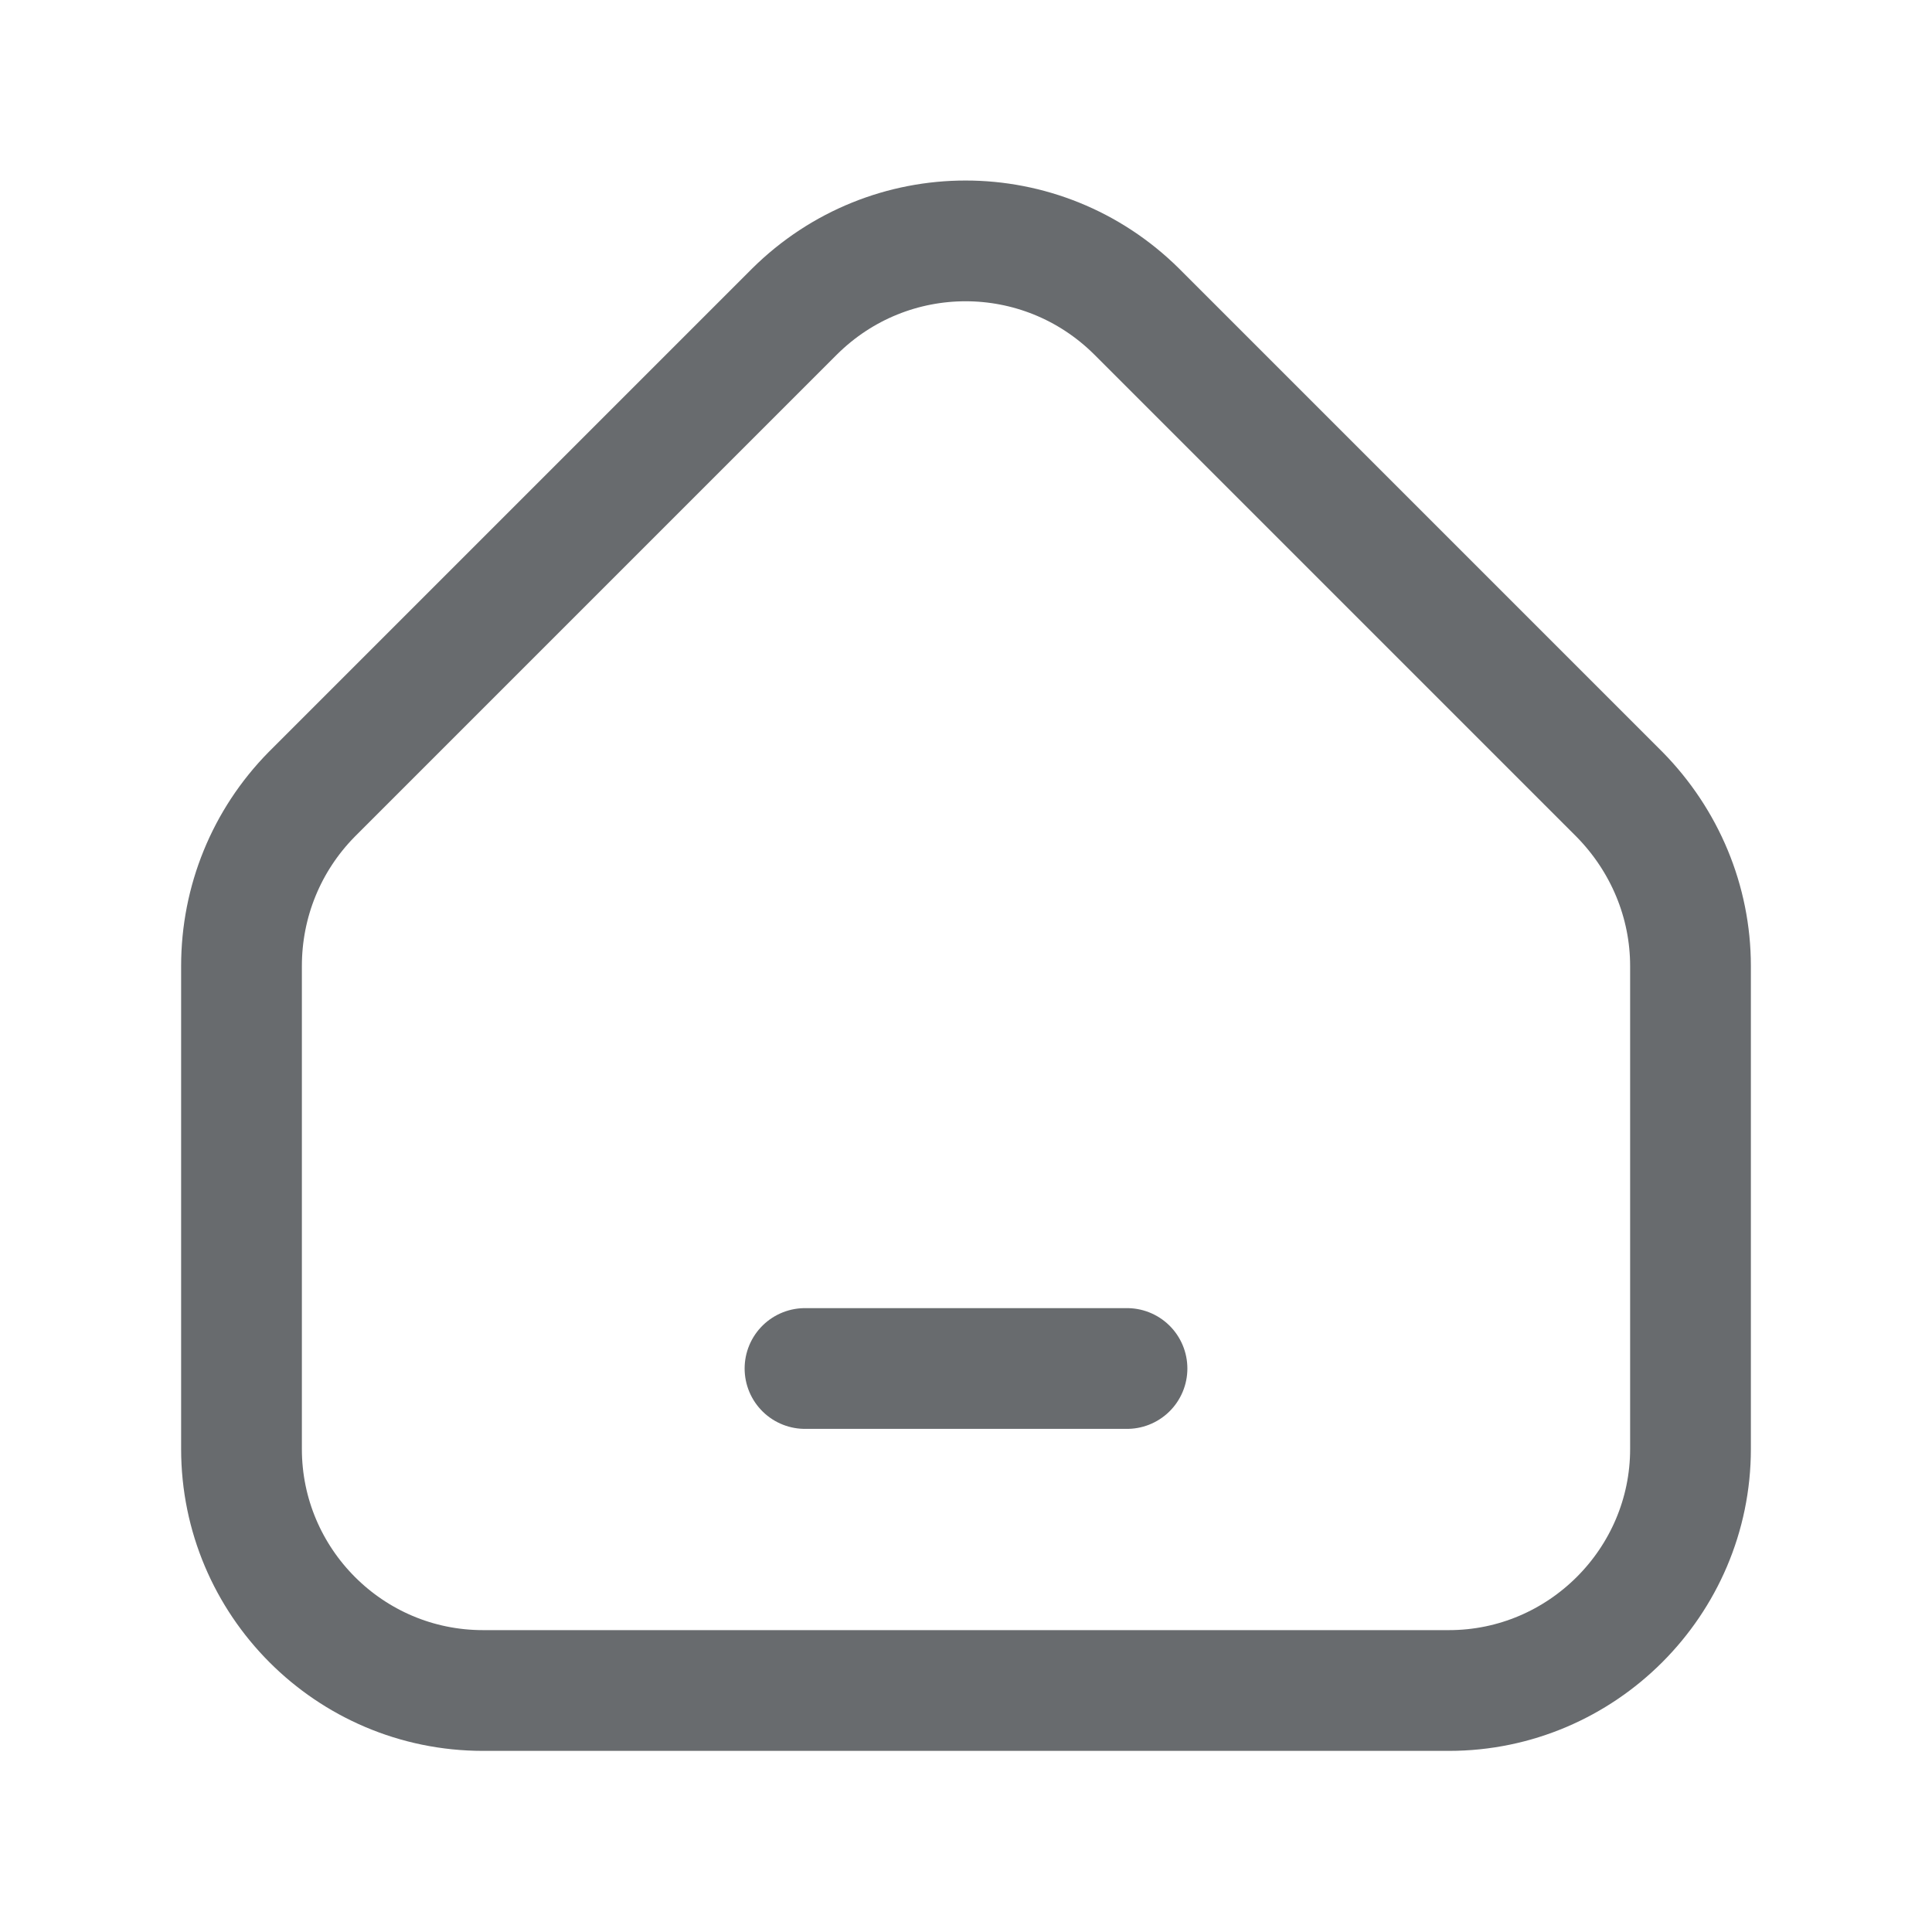
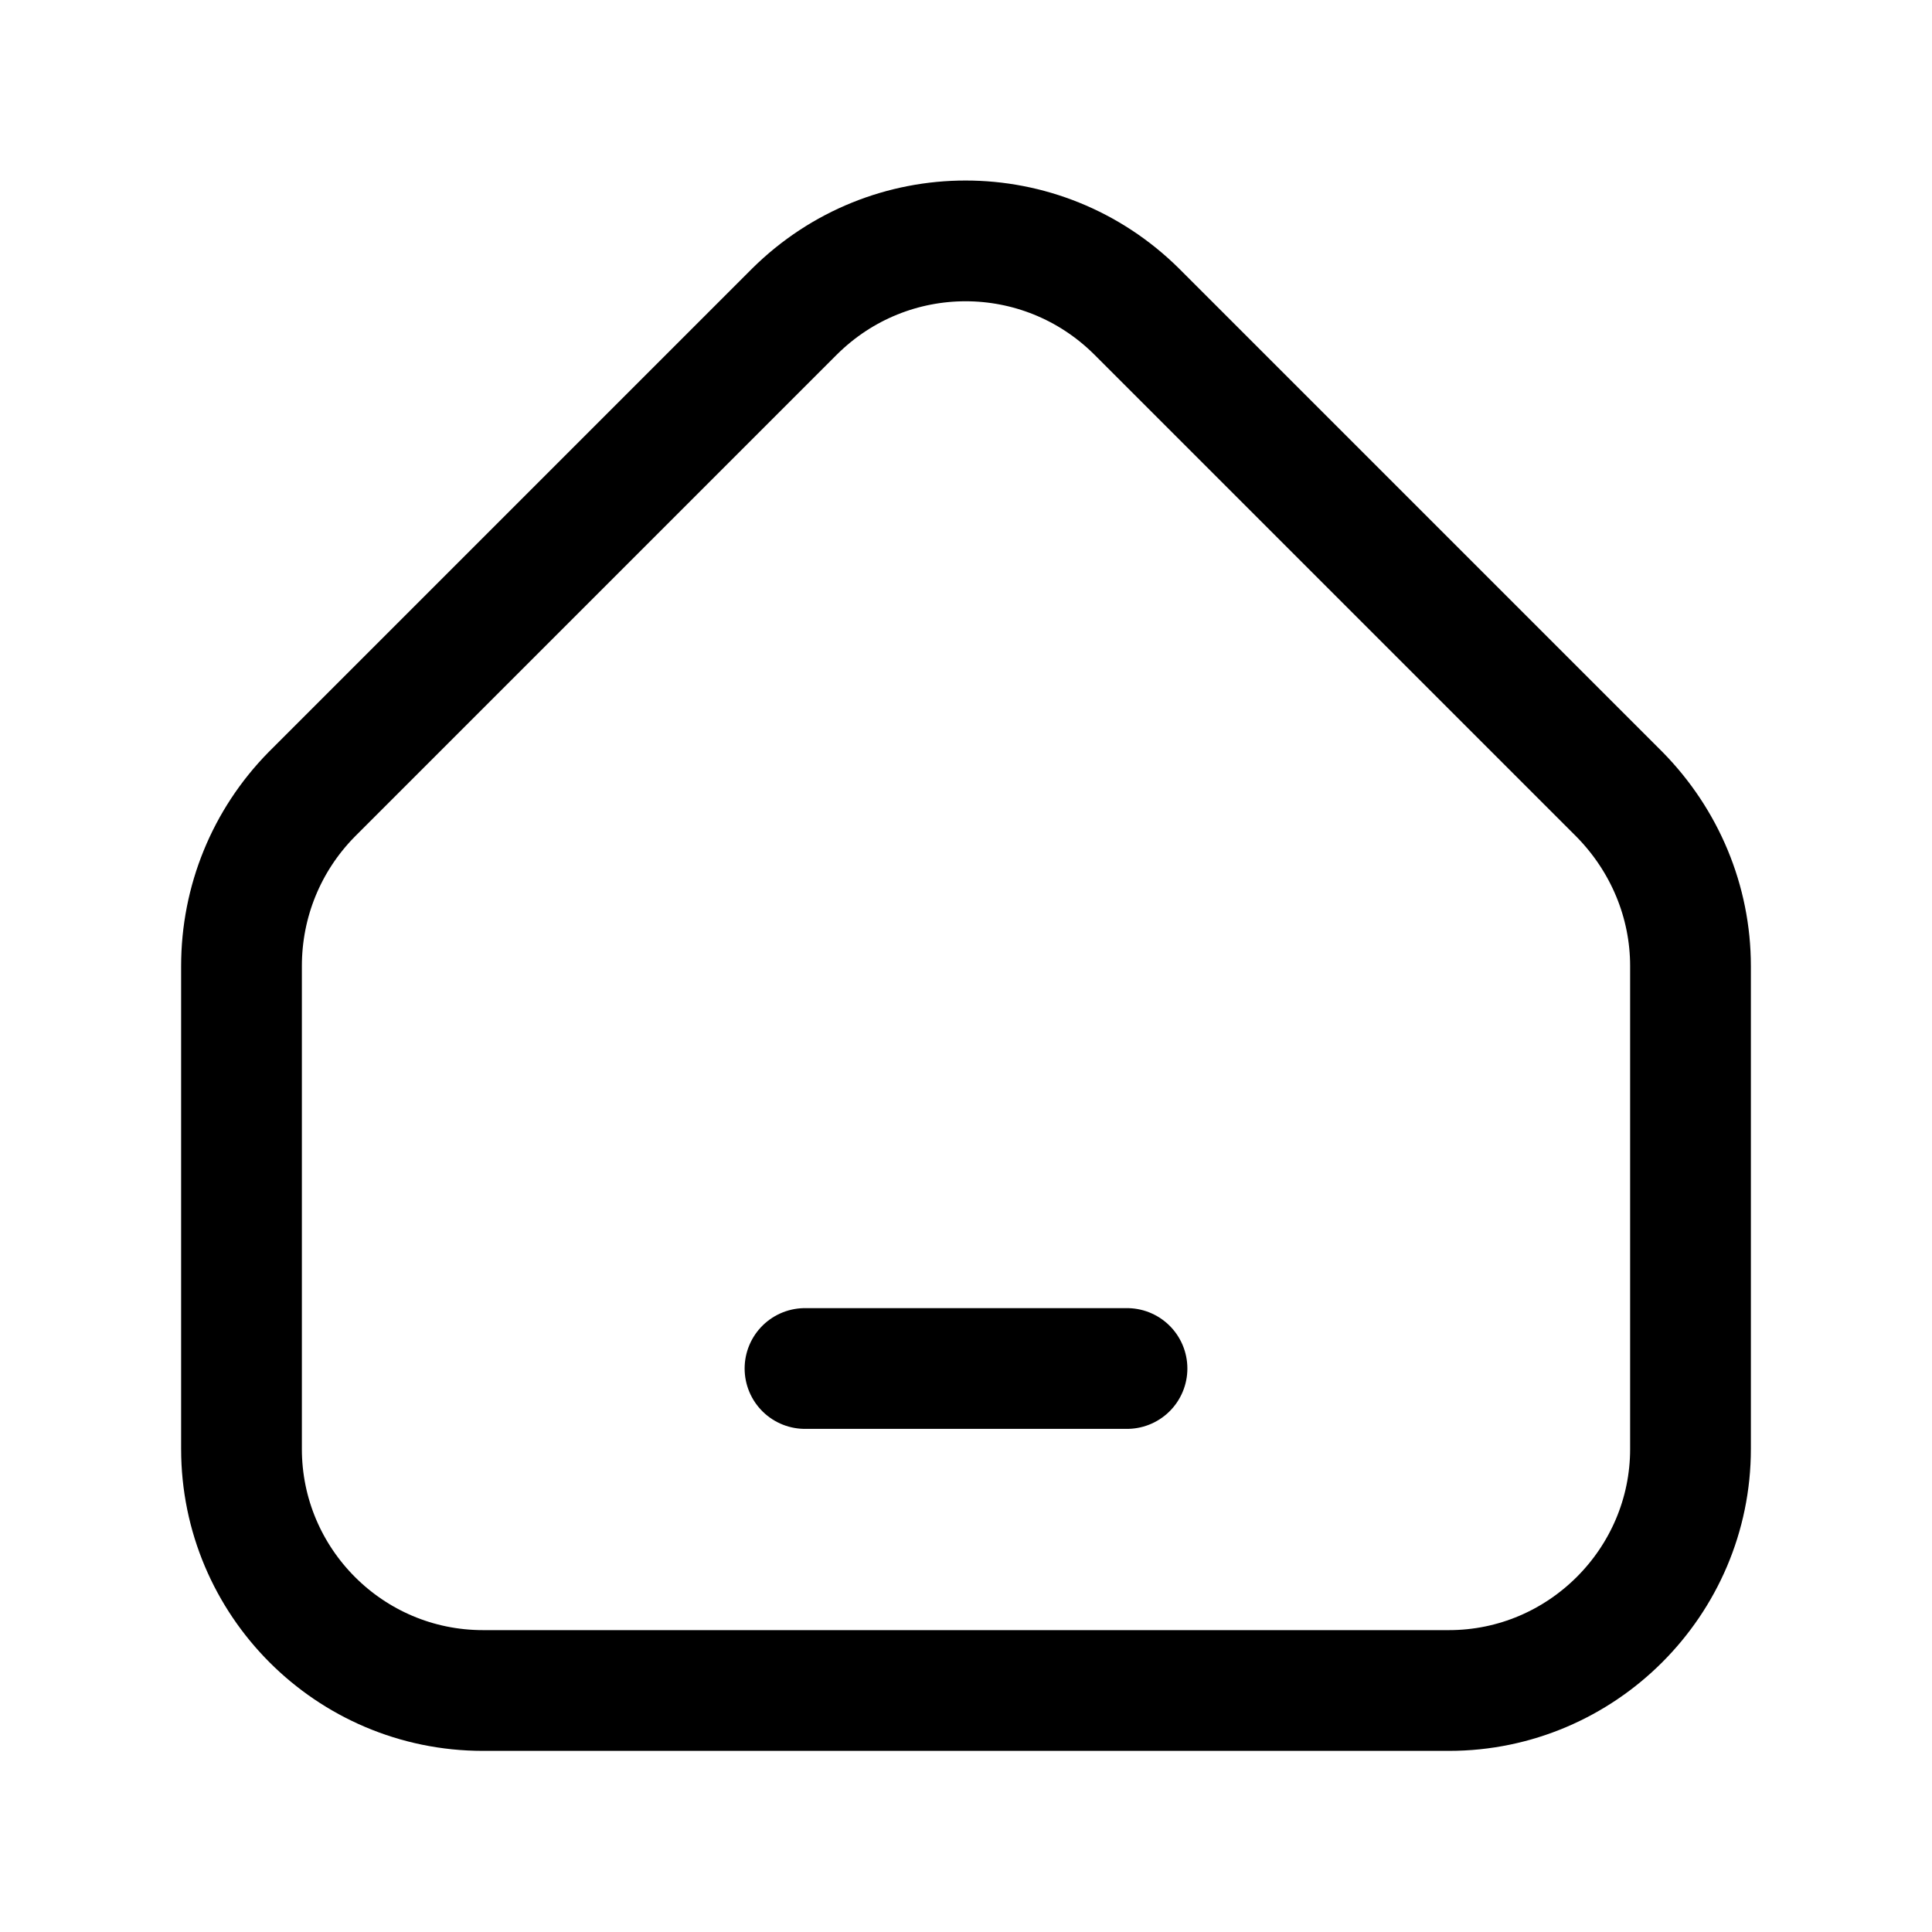
<svg xmlns="http://www.w3.org/2000/svg" width="24" height="24" viewBox="0 0 24 24" fill="none">
  <defs />
-   <path id="icon" d="M6 21C4.34 21 3 19.65 3 18L3 12C3 11.2 3.31 10.44 3.87 9.87L9.87 3.87C11.05 2.7 12.94 2.7 14.12 3.87L20.12 9.87C20.68 10.44 21 11.2 21 12L21 18C21 19.65 19.65 21 18 21L6 21ZM10 17L14 17" stroke="#686B6E" stroke-opacity="1" stroke-width="1.5" stroke-linejoin="round" stroke-linecap="round" />
+   <path id="icon" d="M6 21C4.34 21 3 19.65 3 18L3 12C3 11.2 3.31 10.44 3.87 9.87L9.87 3.87C11.05 2.7 12.94 2.7 14.12 3.87L20.12 9.87C20.68 10.44 21 11.2 21 12L21 18C21 19.65 19.65 21 18 21L6 21ZM10 17L14 17" stroke="currentColor" stroke-opacity="1" stroke-width="1.5" stroke-linejoin="round" stroke-linecap="round" />
</svg>
